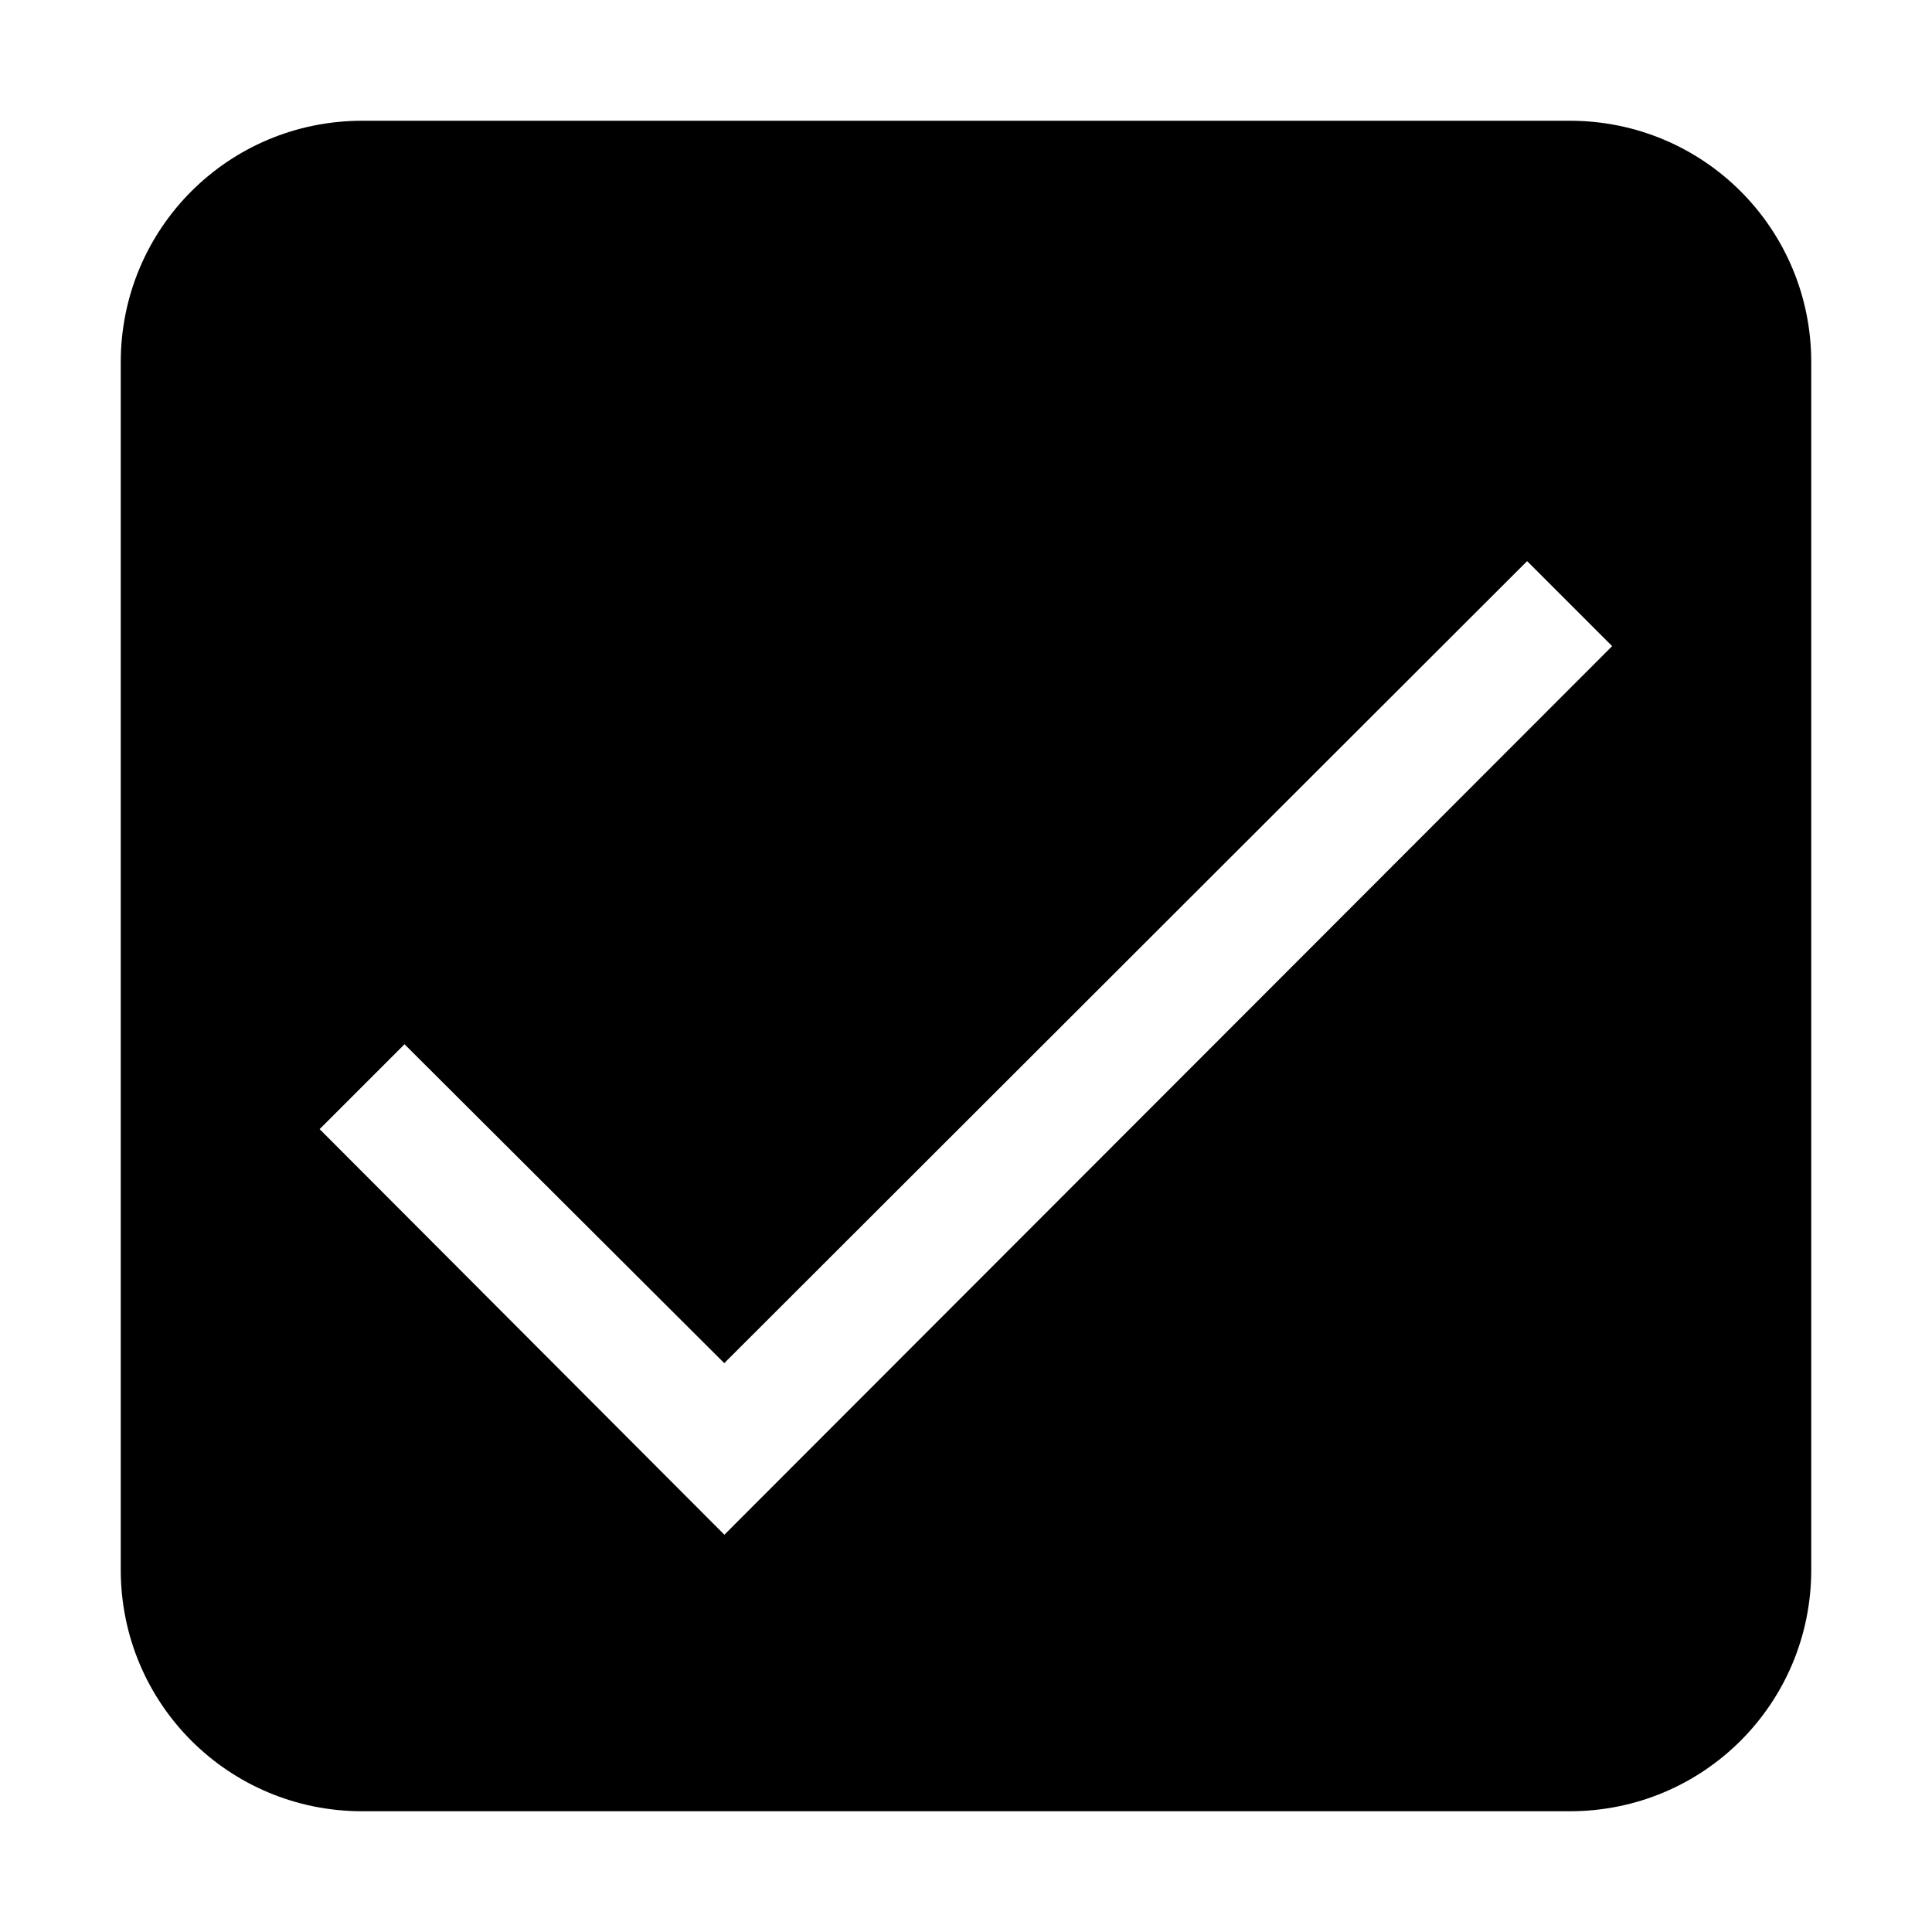
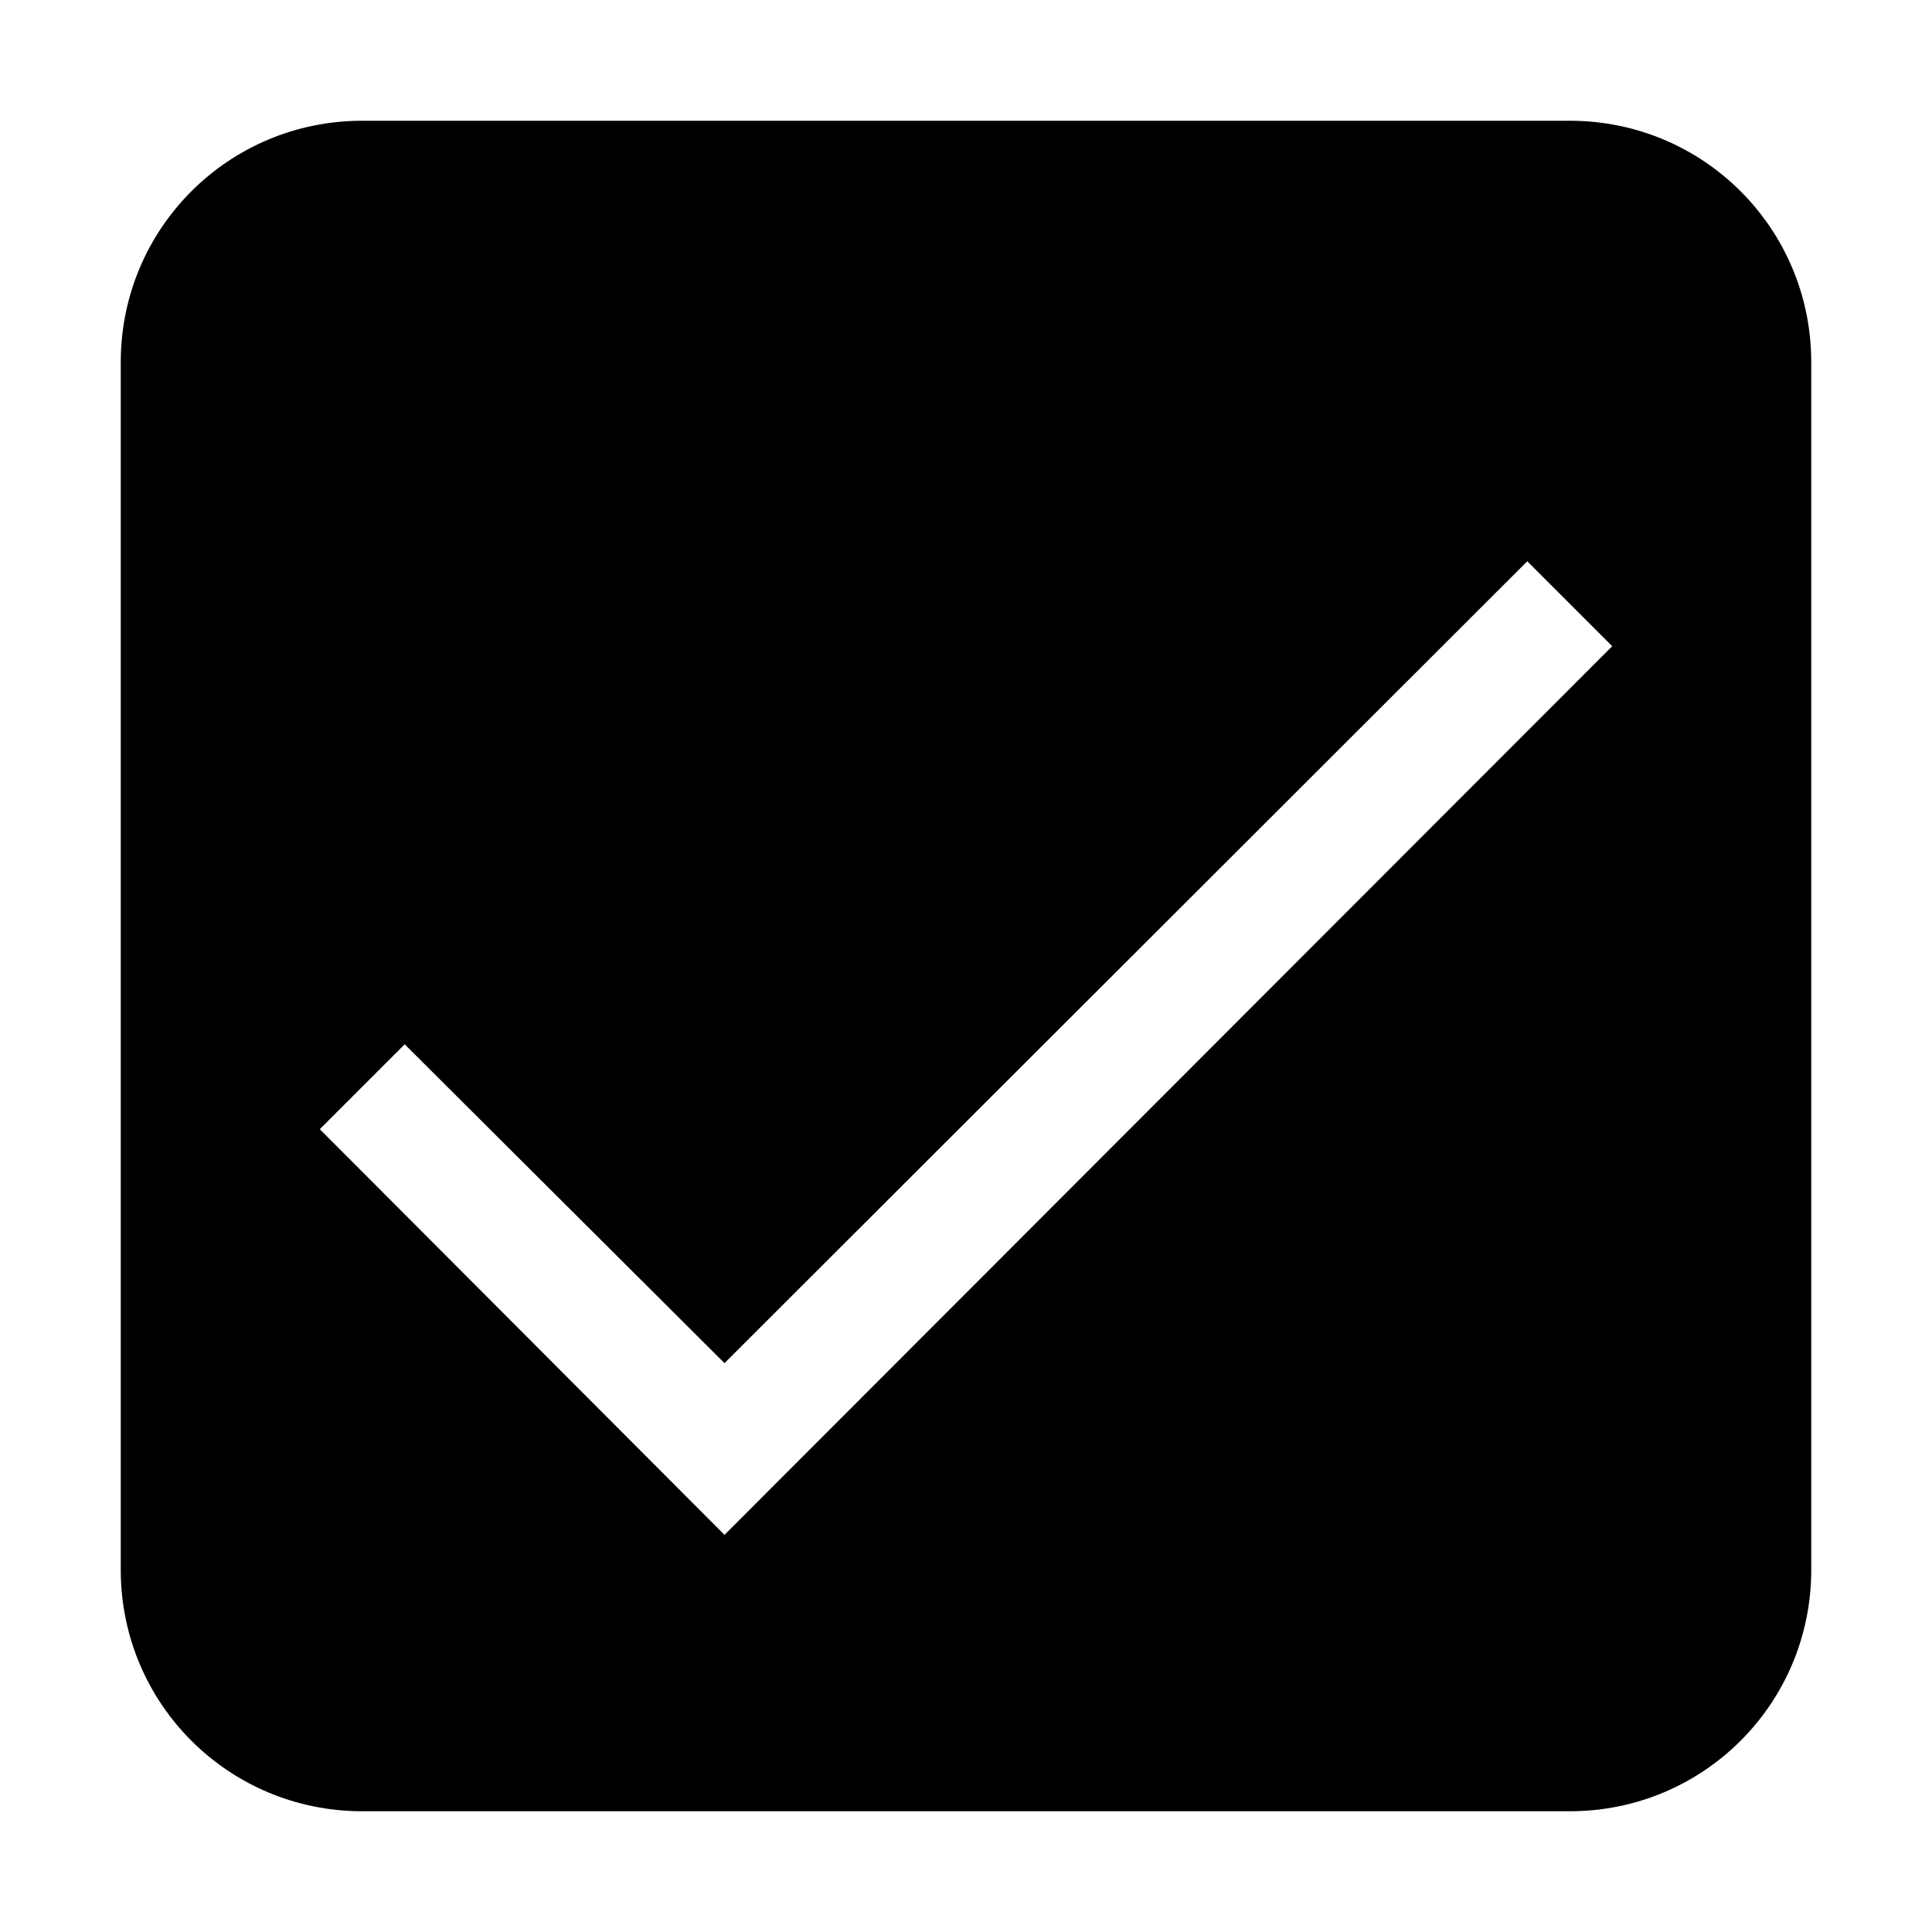
- <svg xmlns="http://www.w3.org/2000/svg" width="16" height="16" version="1.1" viewBox="0 0 16 16">
-   <path d="m3 1c-1.108 0-2 0.892-2 2v10c0 1.108 0.892 2 2 2h10c1.108 0 2-0.892 2-2v-10c0-1.108-0.892-2-2-2h-10zm9.648 3.648 0.703 0.703-7.352 7.359-3.352-3.359 0.703-0.703 2.648 2.641 6.648-6.641z" style="paint-order:stroke fill markers" />
+ <svg xmlns="http://www.w3.org/2000/svg" width="32" height="32">
+   <path d="M6 2C3.784 2 2 3.784 2 6v20c0 2.216 1.784 4 4 4h20c2.216 0 4-1.784 4-4V6c0-2.216-1.784-4-4-4Zm19.297 7.297 1.406 1.406L12 25.422l-6.703-6.719 1.406-1.406L12 22.578 25.296 9.297z" style="stroke-width:2;paint-order:stroke fill markers" />
</svg>
